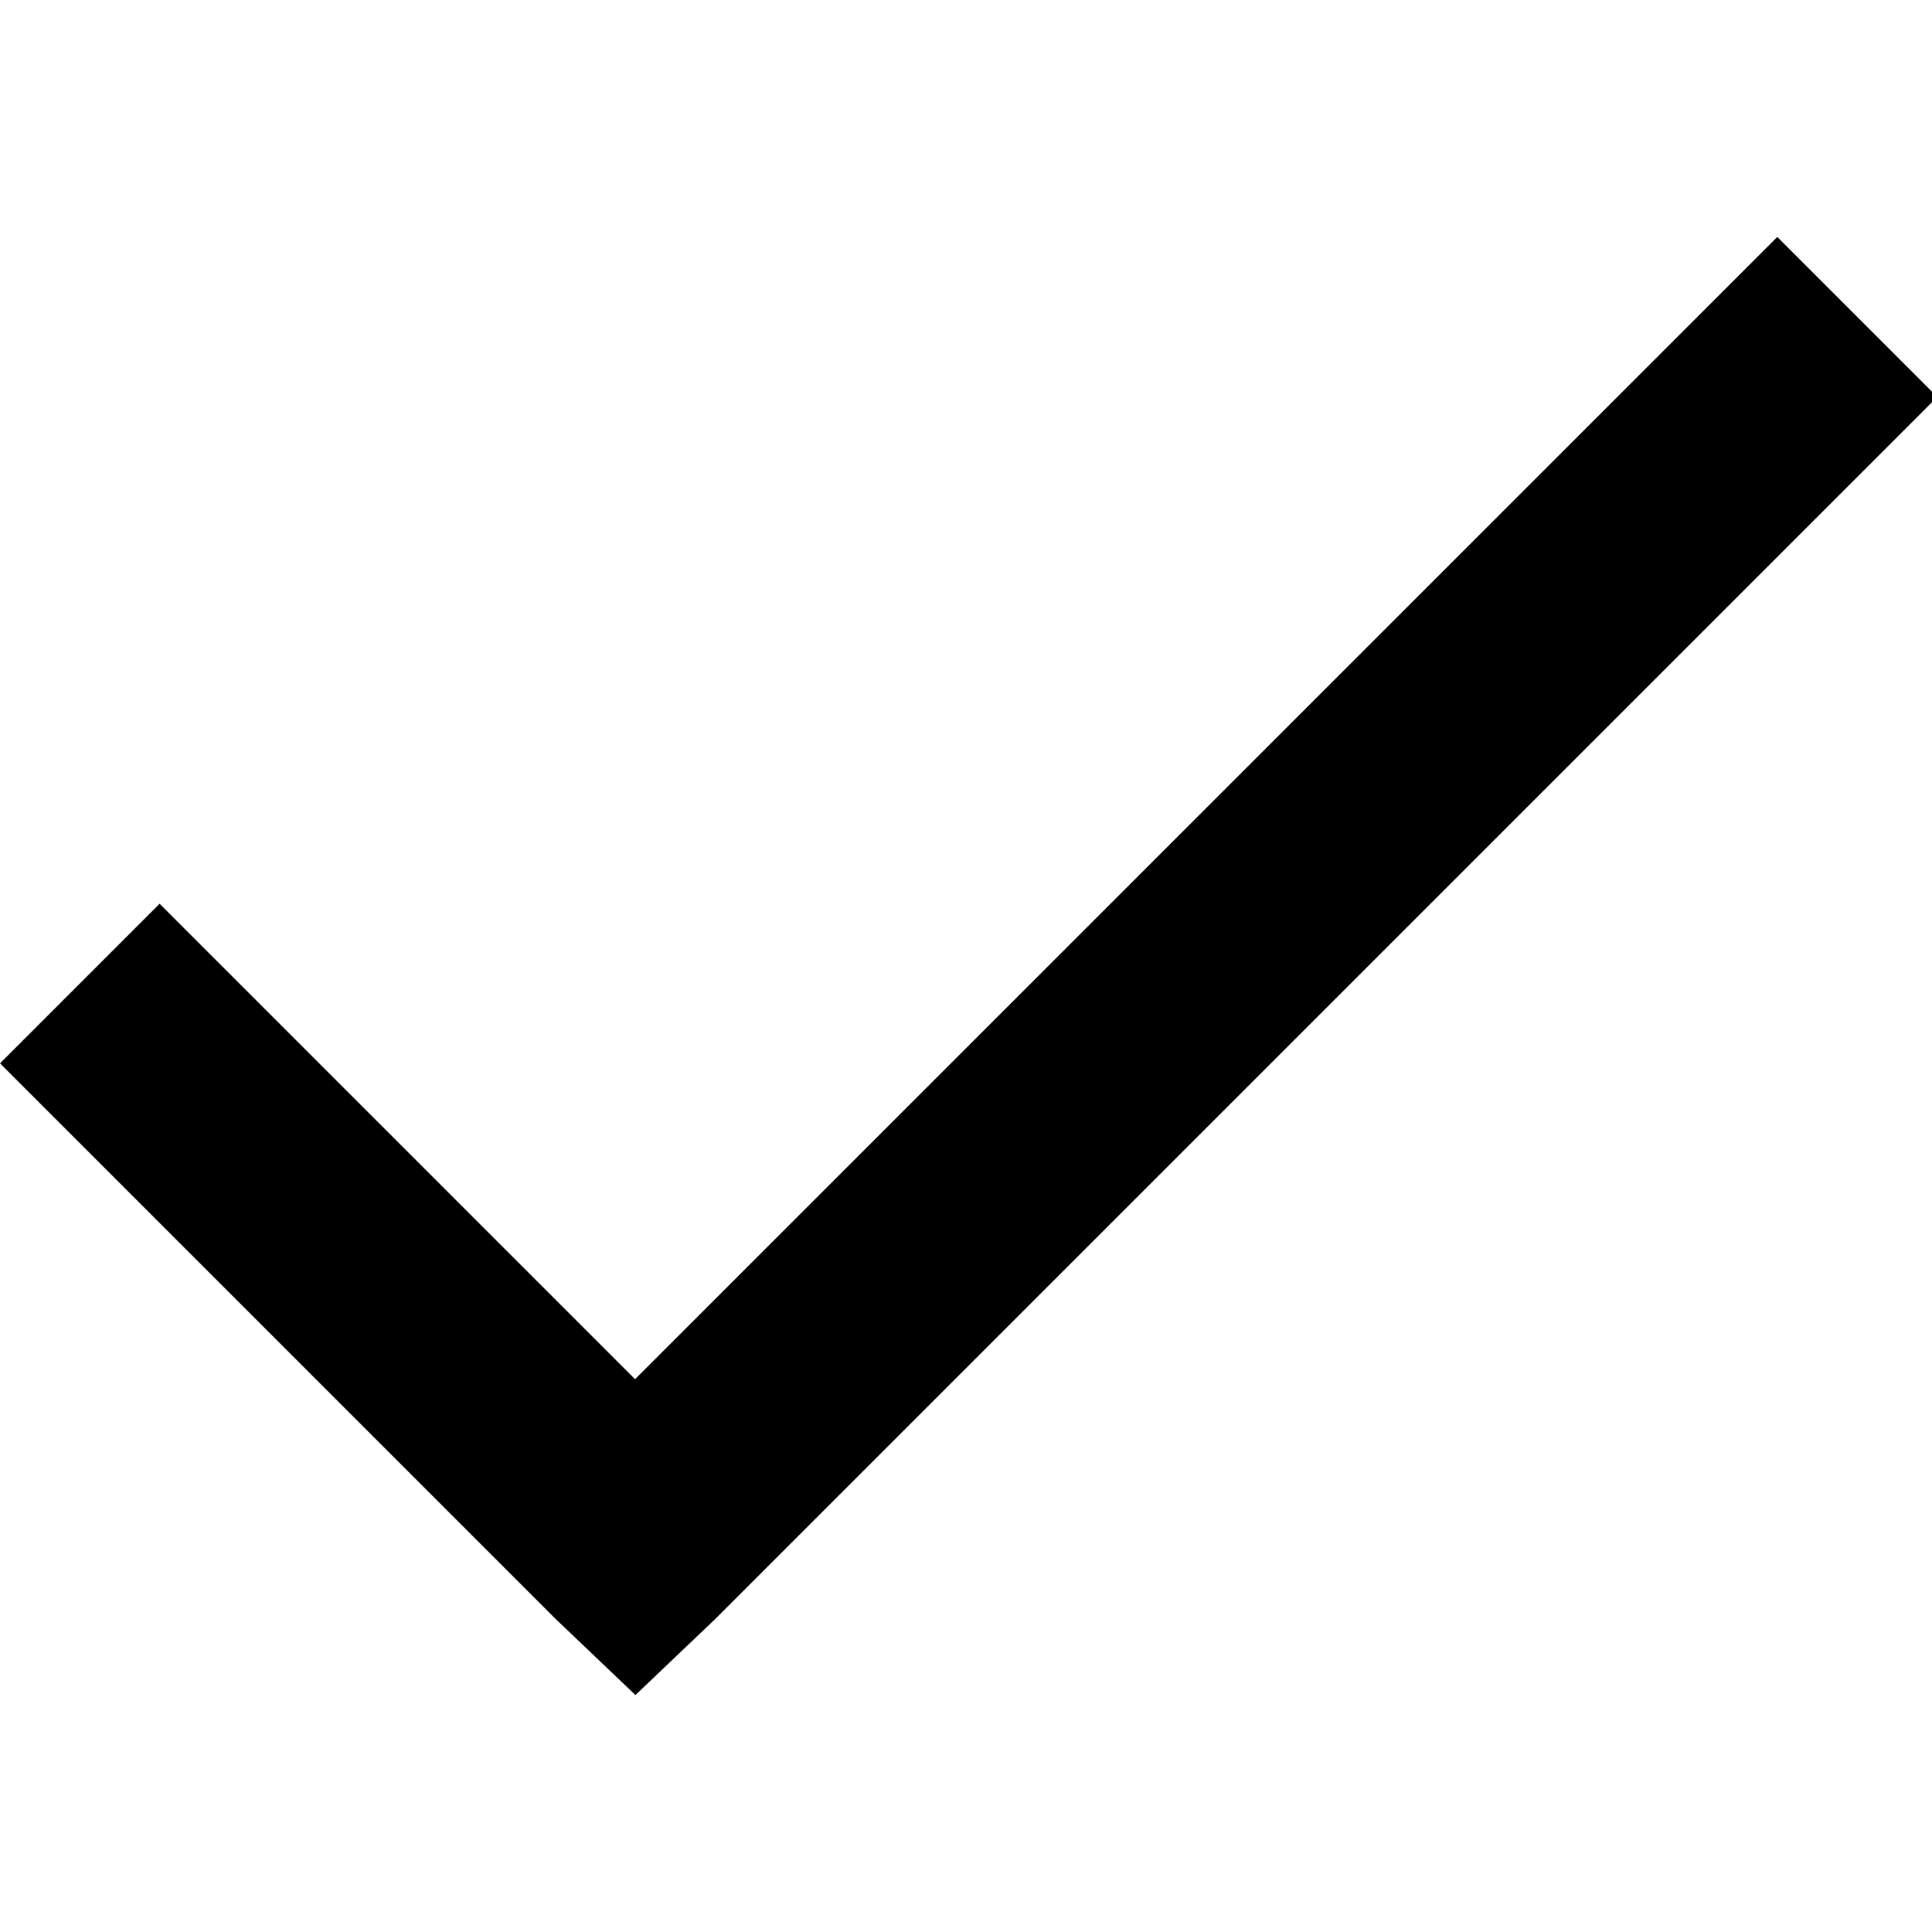
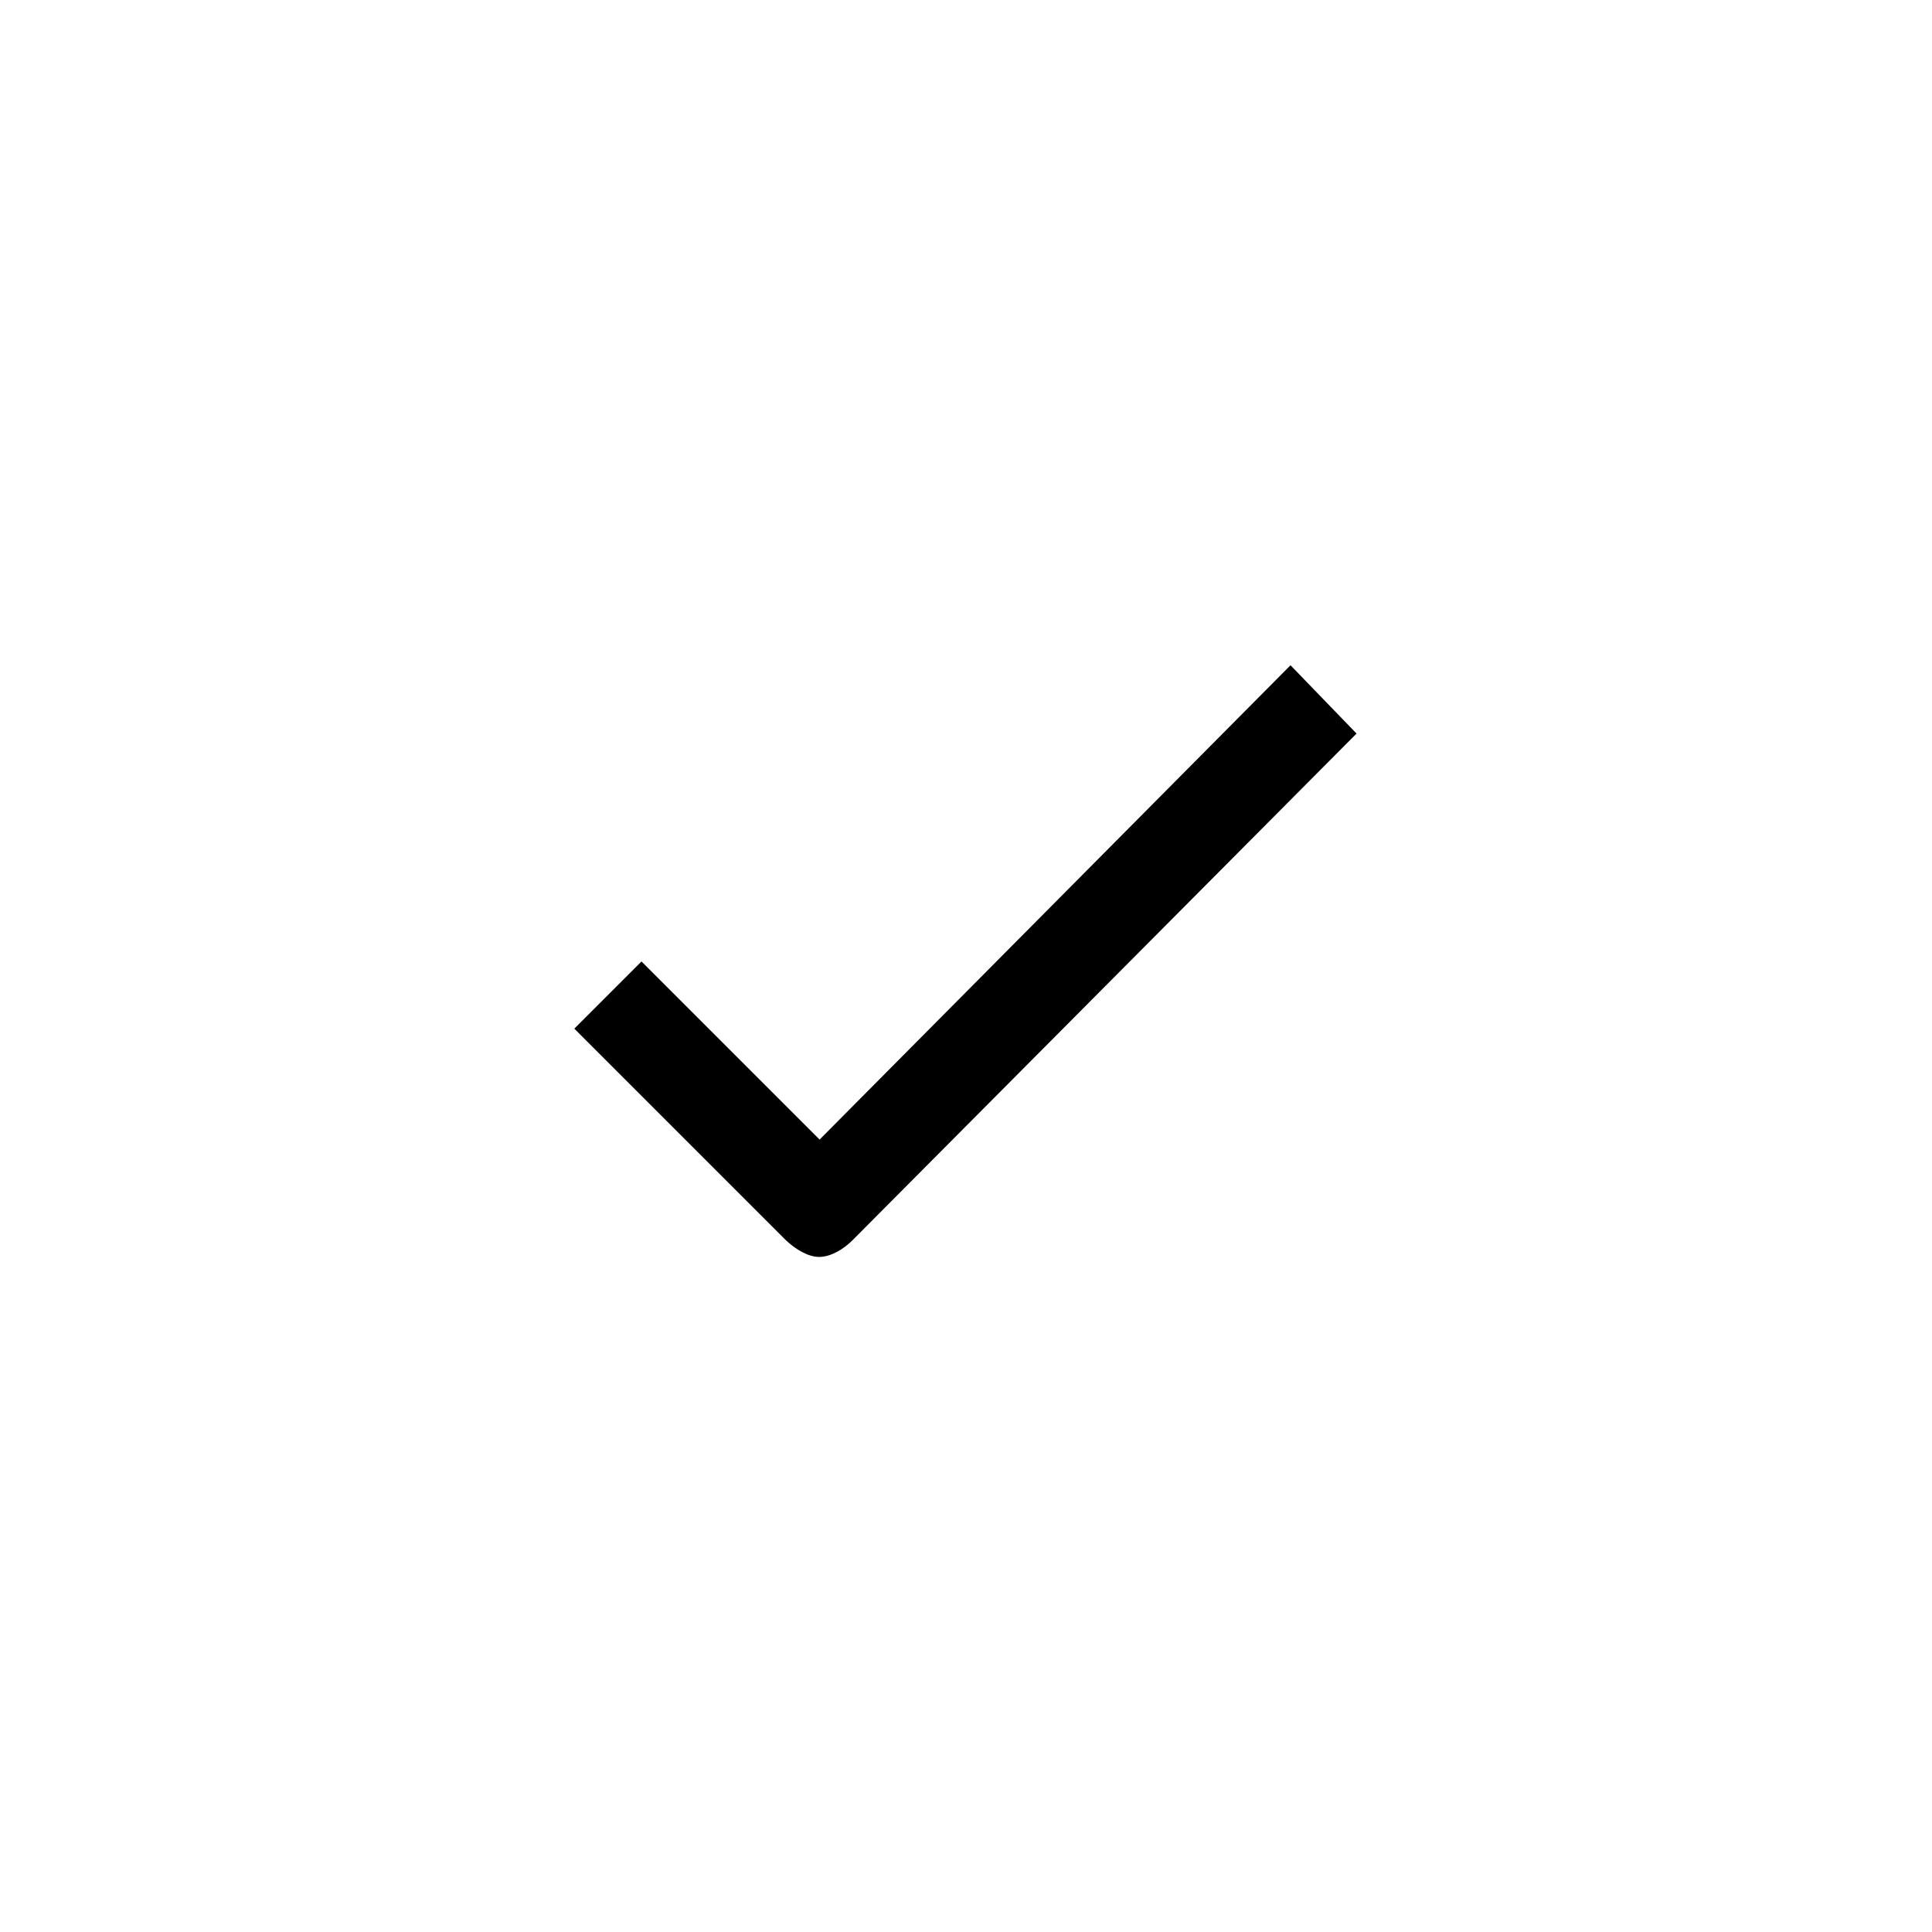
<svg xmlns="http://www.w3.org/2000/svg" version="1.1" id="Layer_1" x="0px" y="0px" width="512px" height="512px" viewBox="0 0 512 512" style="enable-background:new 0 0 512 512;" xml:space="preserve">
-   <path d="M471,62.8L168.3,365.5l-126-126L0,281.8L147.2,429l21.2,20.2l21.2-20.2l323.8-323.8L471,62.8z" />
+   <g>
+     <path d="M225.9,328.7c-2.4,2.4-5.8,4.4-8.8,4.4s-6.4-2.1-8.9-4.5l-56-56l17.8-17.8l47.2,47.2L342,176.3l17.5,18.1L225.9,328.7z" />
+   </g>
</svg>
